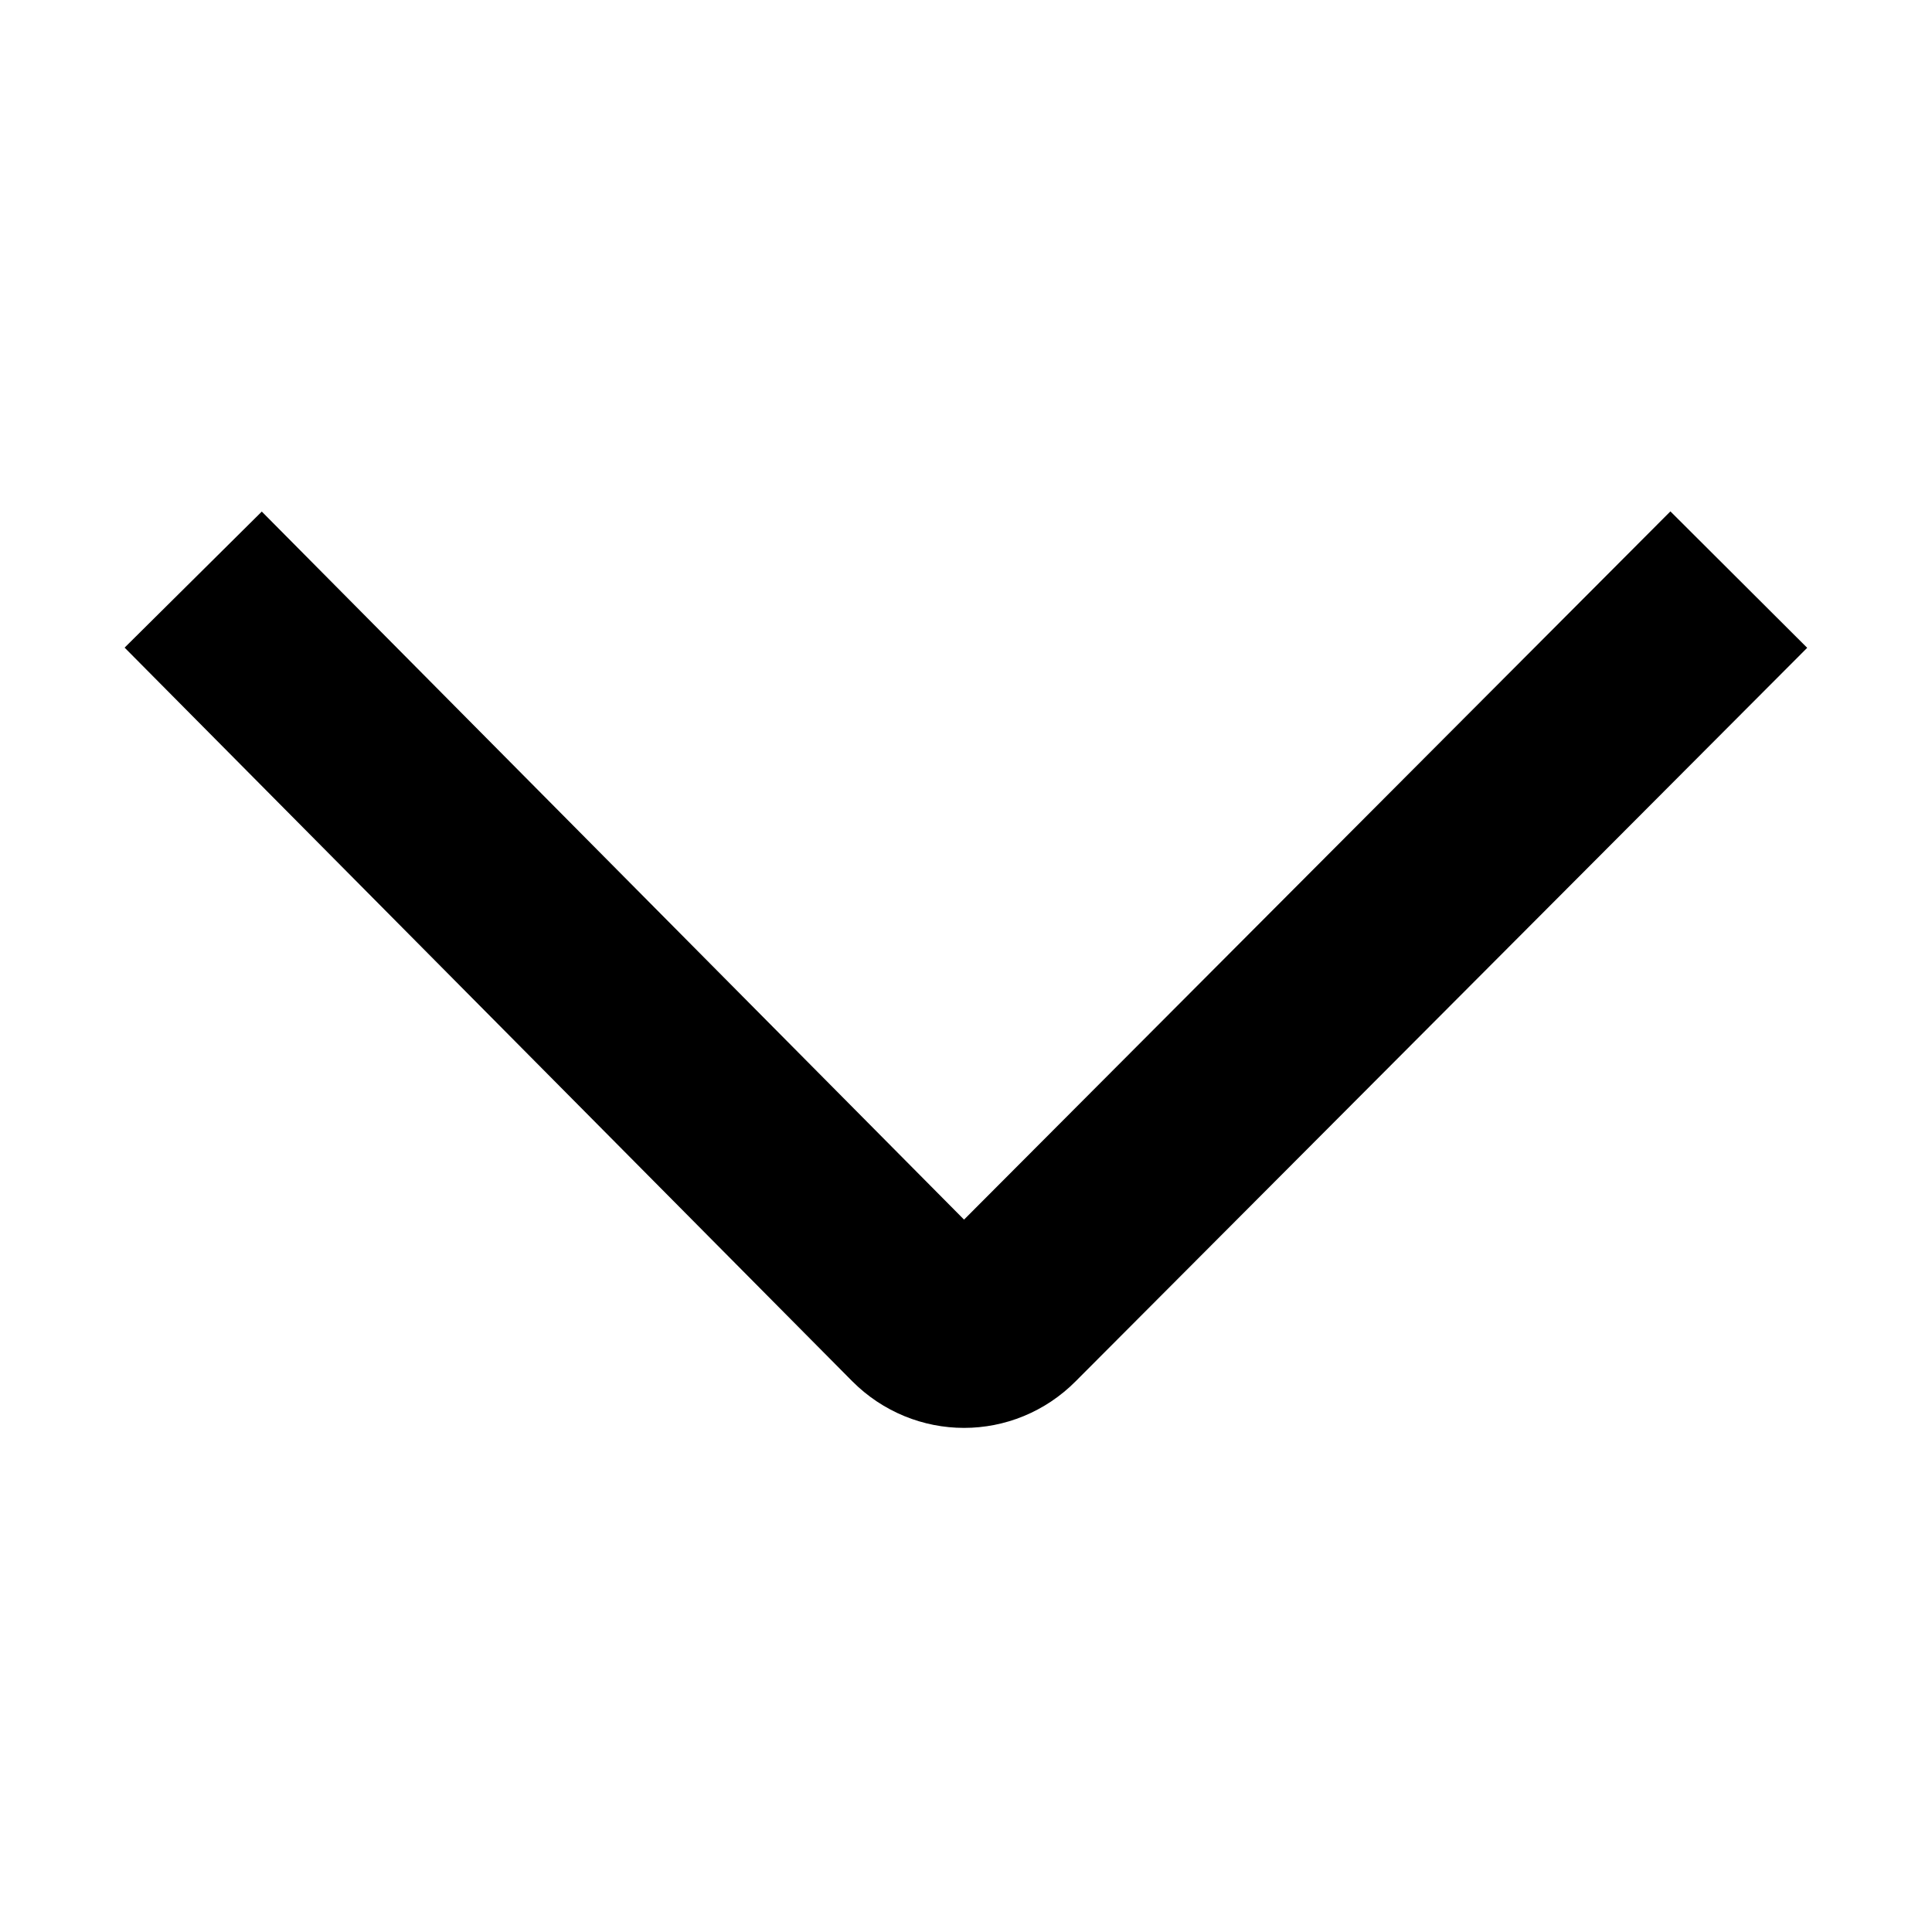
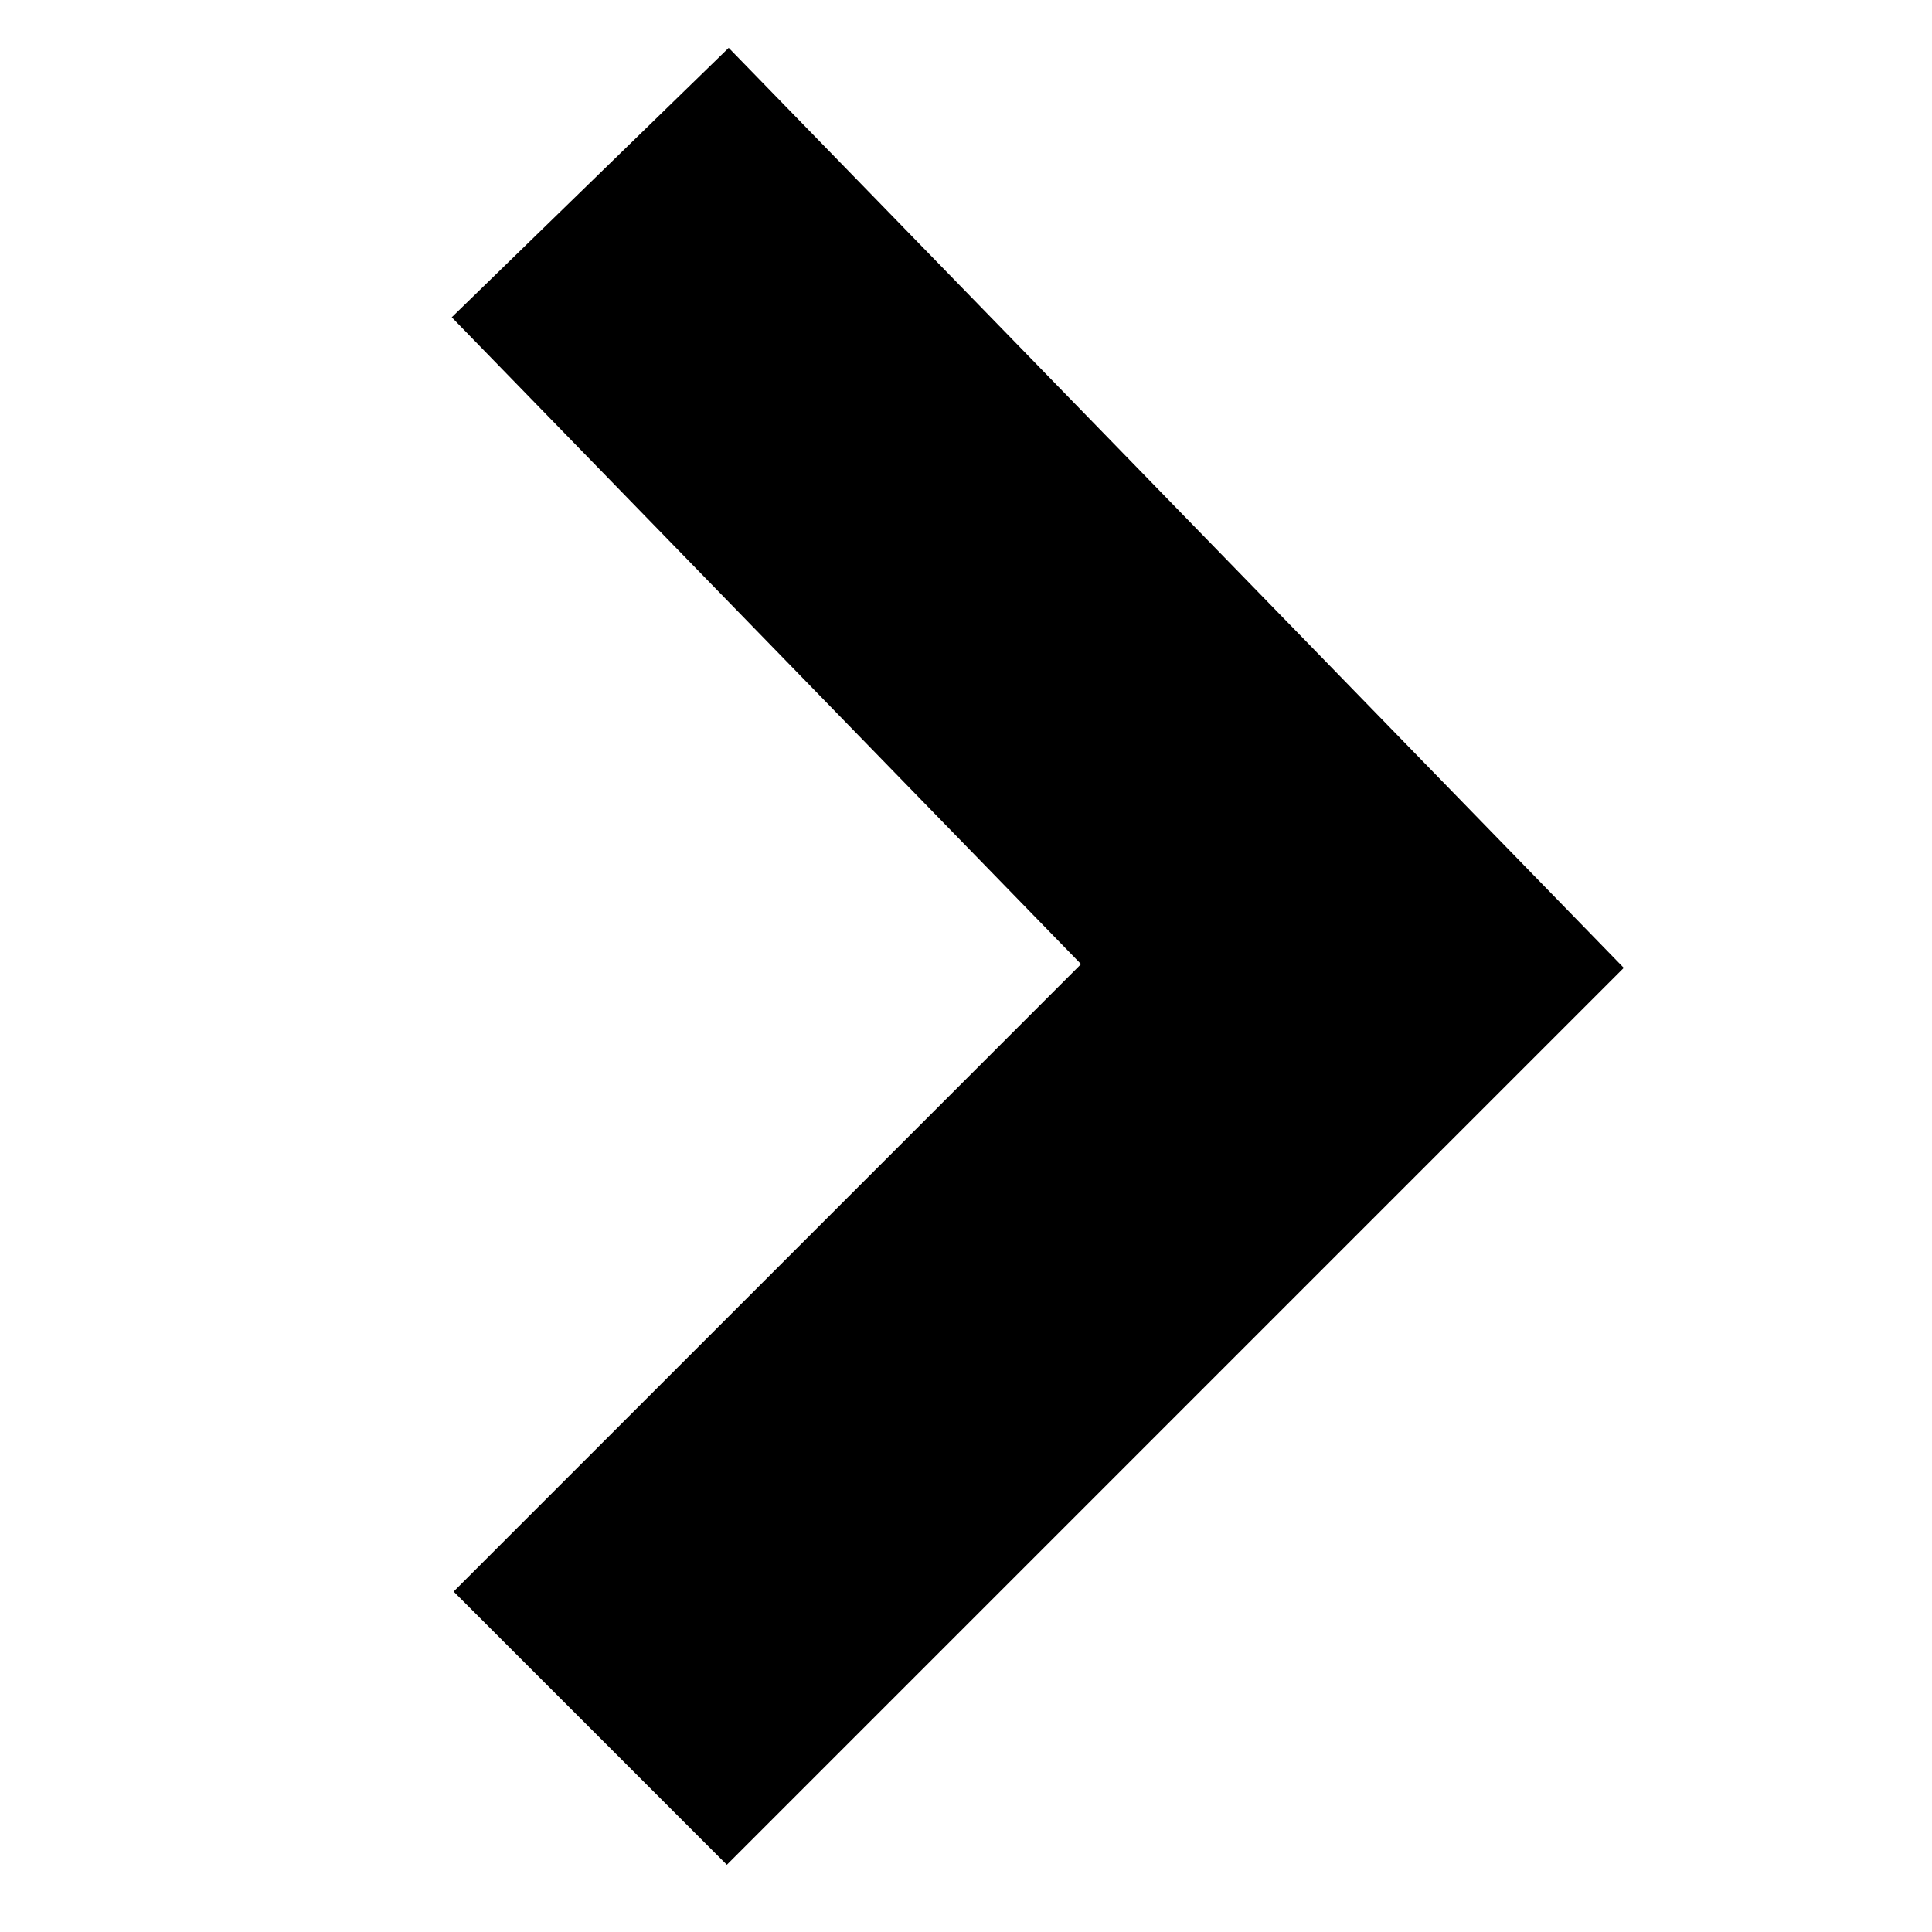
- <svg xmlns="http://www.w3.org/2000/svg" version="1.1" id="Layer_1" x="0px" y="0px" width="10px" height="10px" viewBox="0 0 10 10" enable-background="new 0 0 10 10" xml:space="preserve">
-   <g>
-     <path fill="none" stroke="currentColor" stroke-miterlimit="10" d="M9,3L5.213,6.797c-0.124,0.125-0.322,0.125-0.447,0L1,3 M4.989,5.12" />
+ <svg xmlns="http://www.w3.org/2000/svg" width="10px" height="10px" viewBox="0 0 10 10" version="1.1">
+   <g stroke="none" stroke-width="1" fill="none" fill-rule="evenodd">
+     <polyline stroke="currentColor" stroke-width="2" points="3.055 0.945 7 5 3.055 8.945" />
  </g>
</svg>
